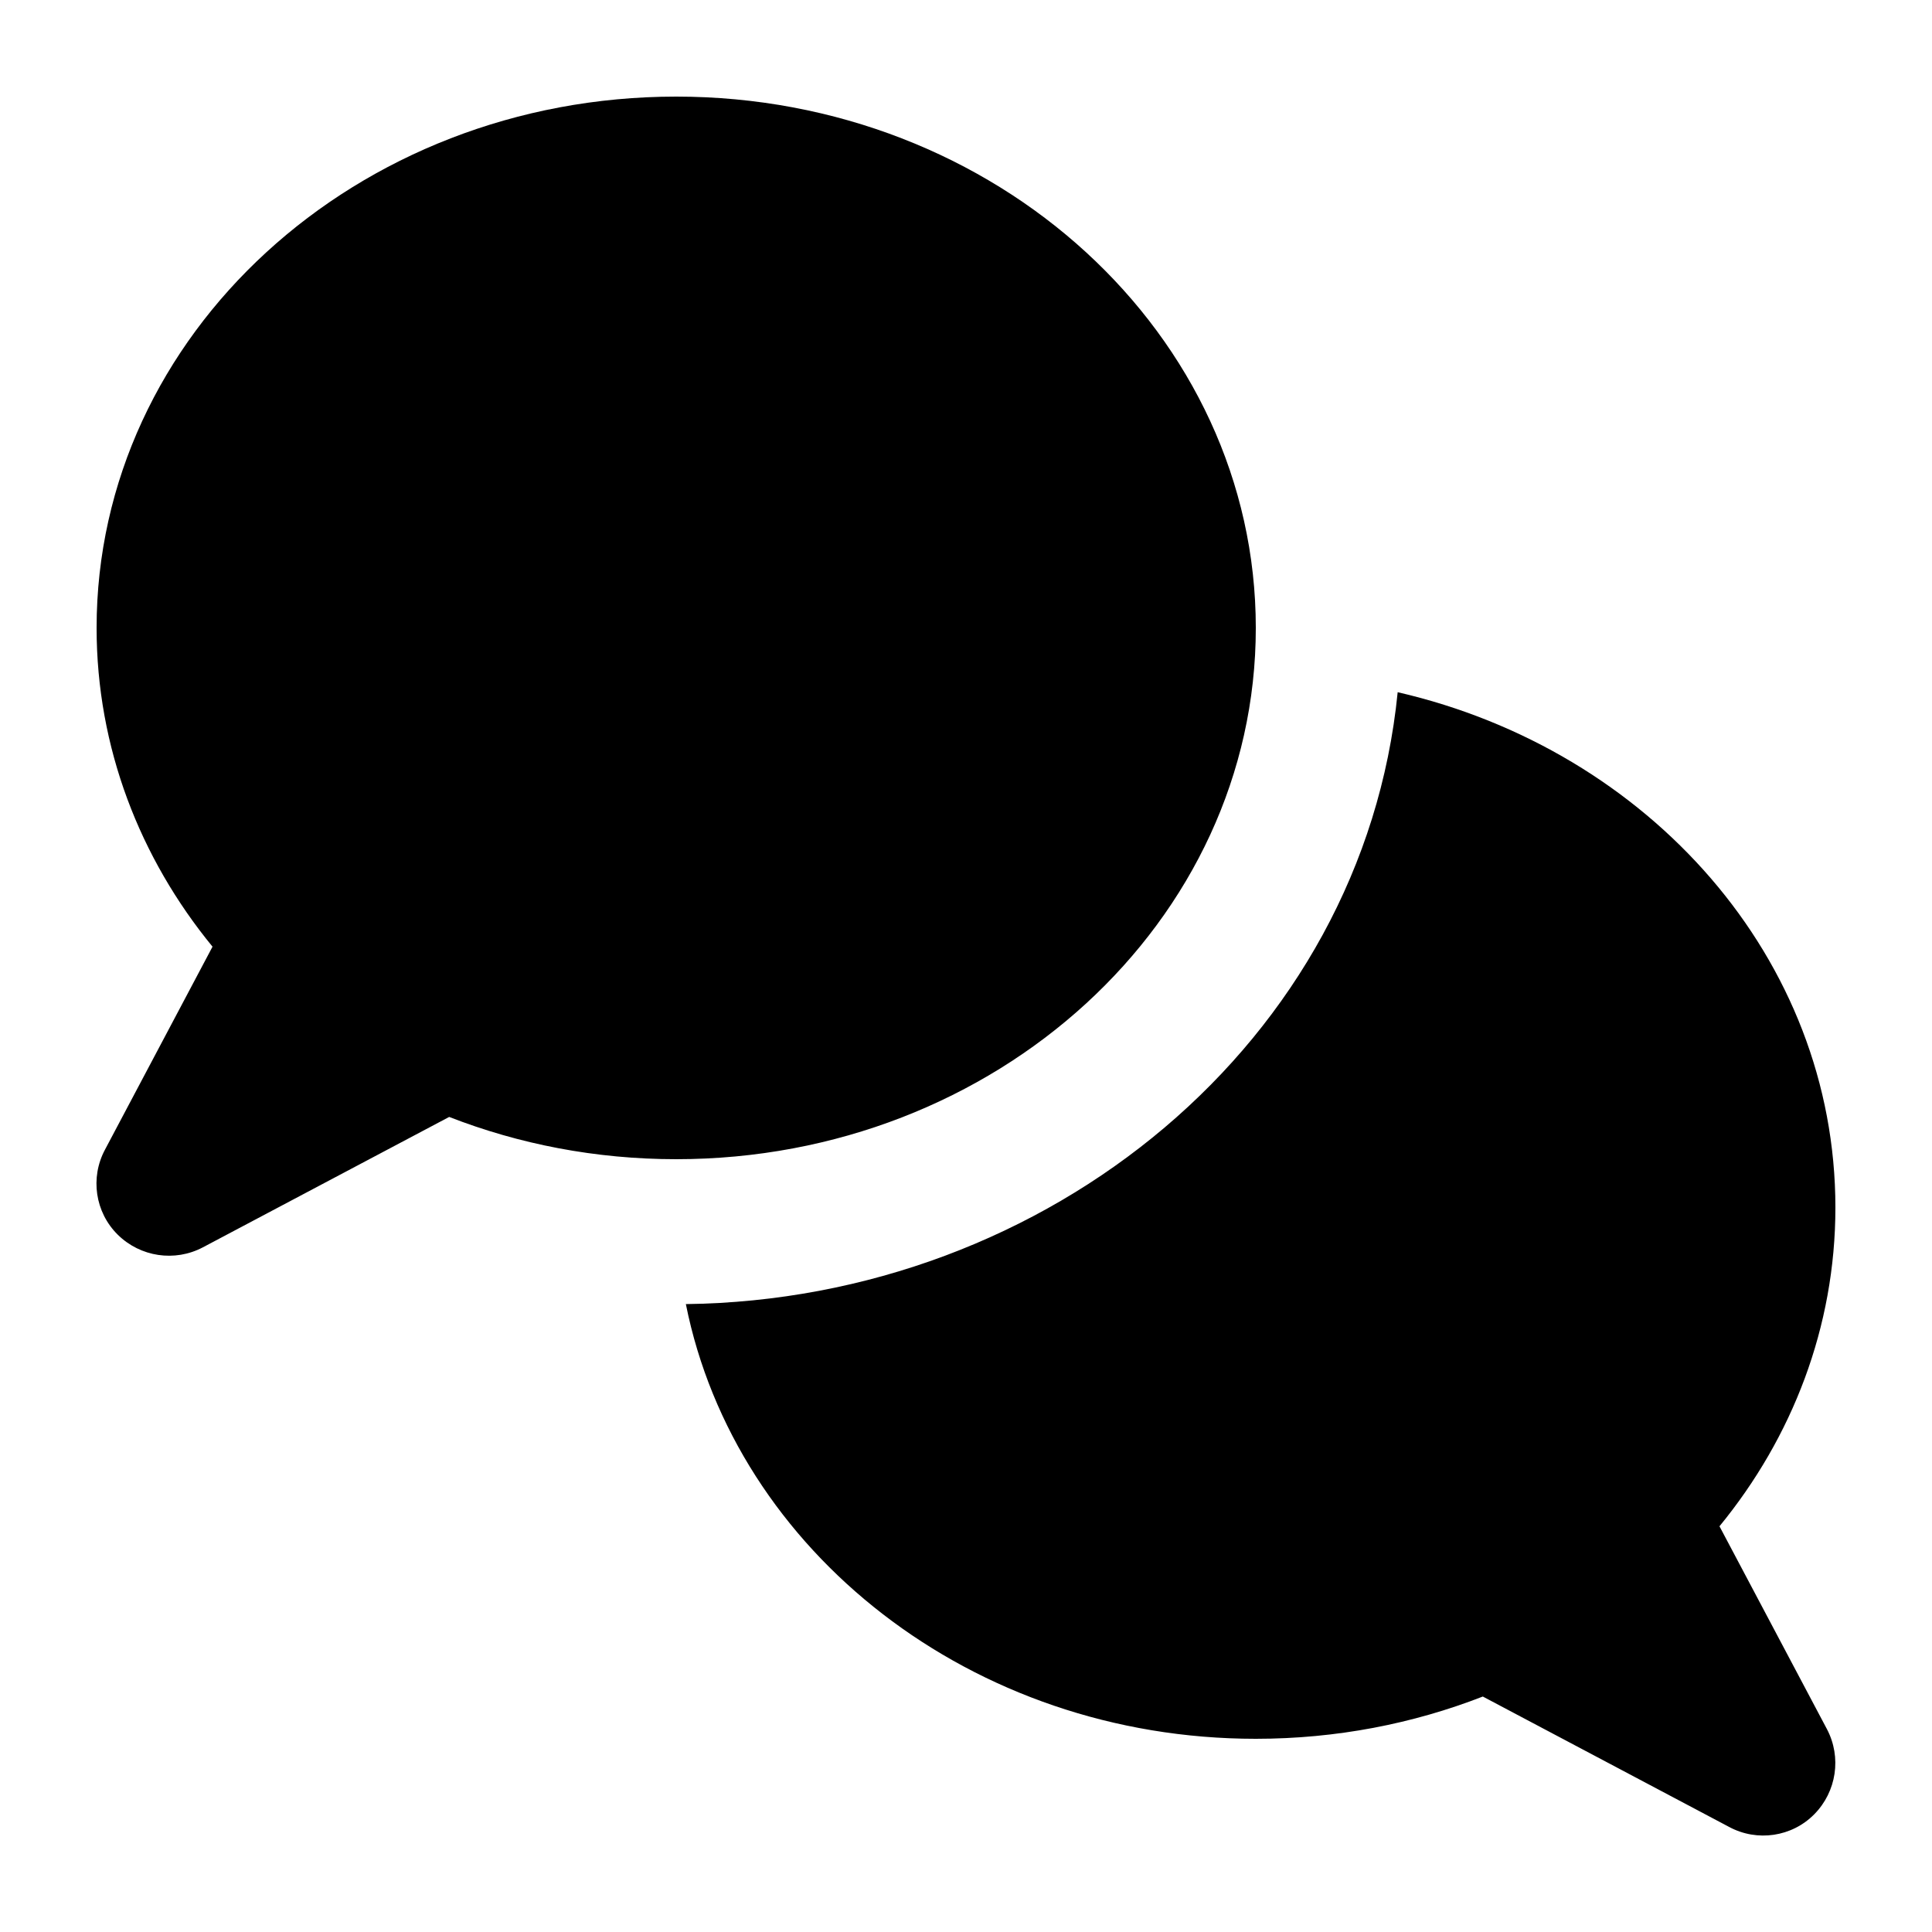
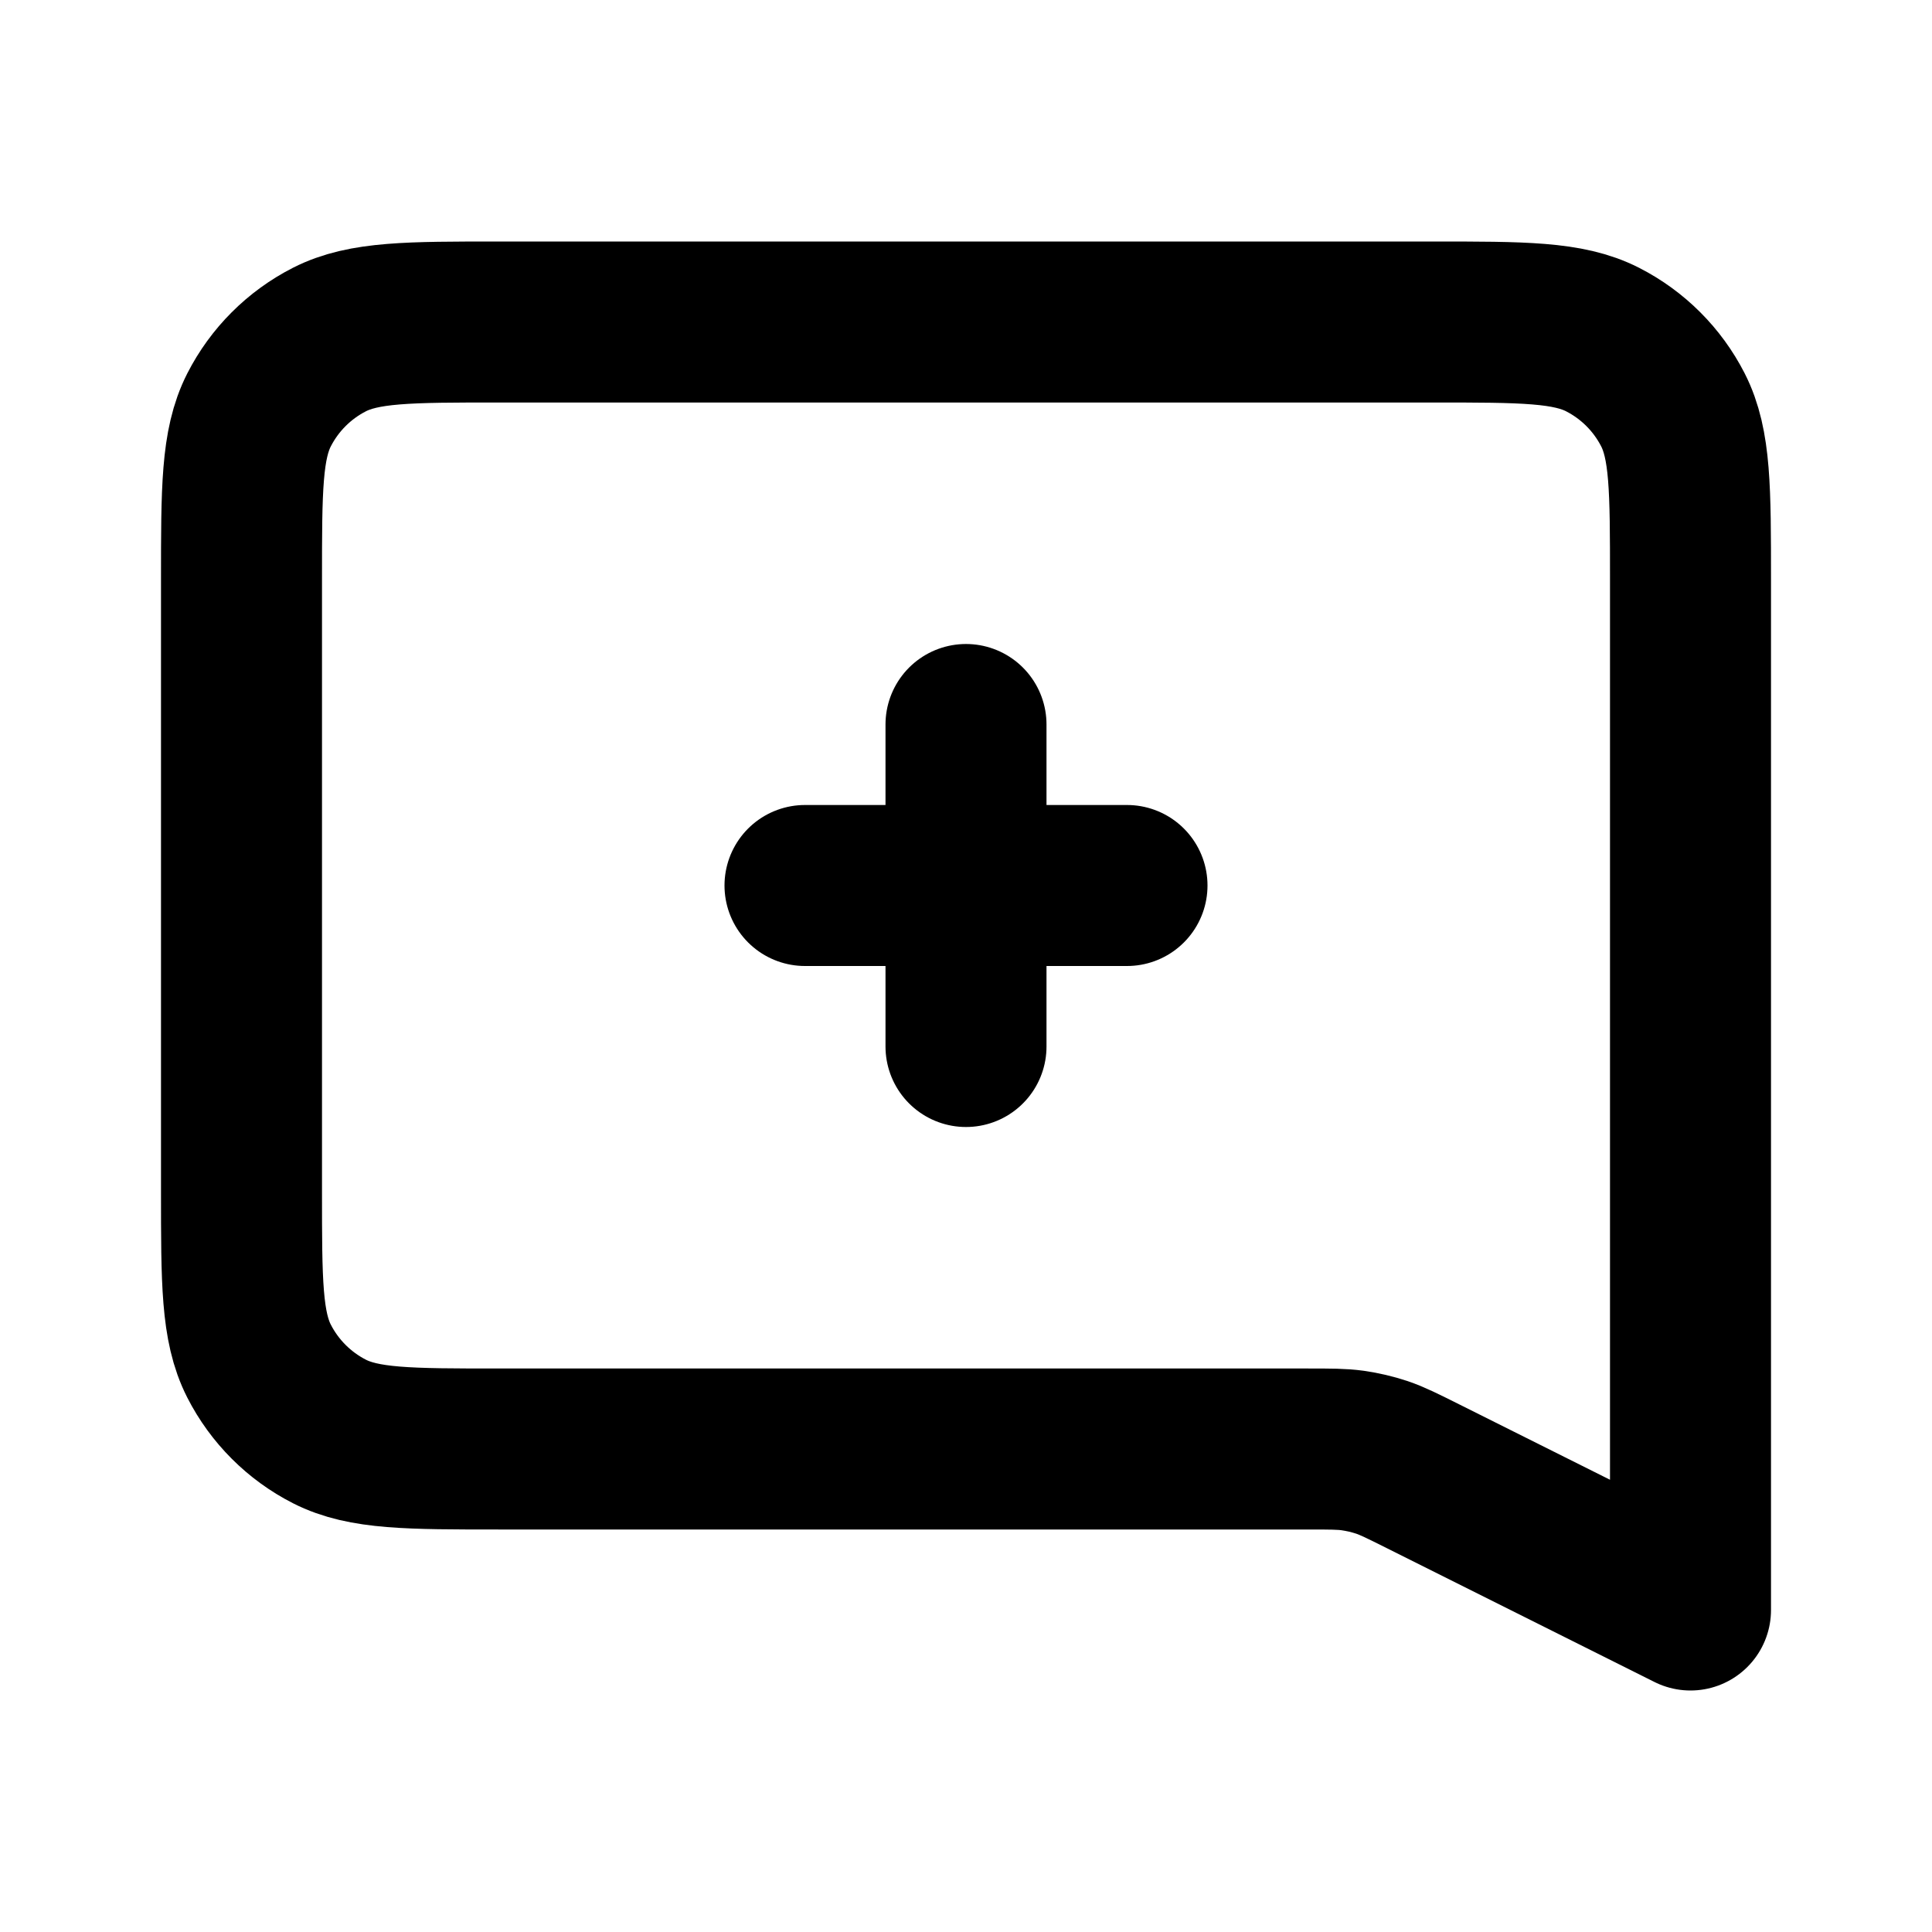
- <svg xmlns="http://www.w3.org/2000/svg" viewBox="0 0 640 640">
-   <path d="M416 208C416 305.2 330 384 224 384C197.3 384 171.9 379 148.8 370L67.2 413.2C57.9 418.1 46.5 416.4 39 409C31.5 401.6 29.8 390.1 34.8 380.8L70.4 313.6C46.3 284.2 32 247.6 32 208C32 110.8 118 32 224 32C330 32 416 110.8 416 208zM416 576C321.9 576 243.6 513.9 227.2 432C347.2 430.5 451.5 345.1 463 229.3C546.3 248.5 608 317.6 608 400C608 439.6 593.7 476.2 569.6 505.6L605.2 572.8C610.1 582.1 608.4 593.5 601 601C593.6 608.5 582.1 610.2 572.8 605.2L491.2 562C468.1 571 442.7 576 416 576z" />
+ <svg xmlns="http://www.w3.org/2000/svg" width="800px" height="800px" viewBox="0 0 24 24" fill="none">
+   <path d="M10 11H14M12 9V13M21 20L17.676 18.338C17.424 18.212 17.298 18.149 17.166 18.104C17.048 18.065 16.928 18.037 16.805 18.019C16.667 18 16.526 18 16.245 18H6.2C5.08 18 4.52 18 4.092 17.782C3.716 17.59 3.41 17.284 3.218 16.908C3 16.48 3 15.92 3 14.8V7.2C3 6.08 3 5.52 3.218 5.092C3.41 4.716 3.716 4.41 4.092 4.218C4.52 4 5.08 4 6.2 4H17.8C18.92 4 19.48 4 19.908 4.218C20.284 4.41 20.59 4.716 20.782 5.092C21 5.52 21 6.08 21 7.2V20Z" stroke="#000000" stroke-width="2" stroke-linecap="round" stroke-linejoin="round" />
</svg>
